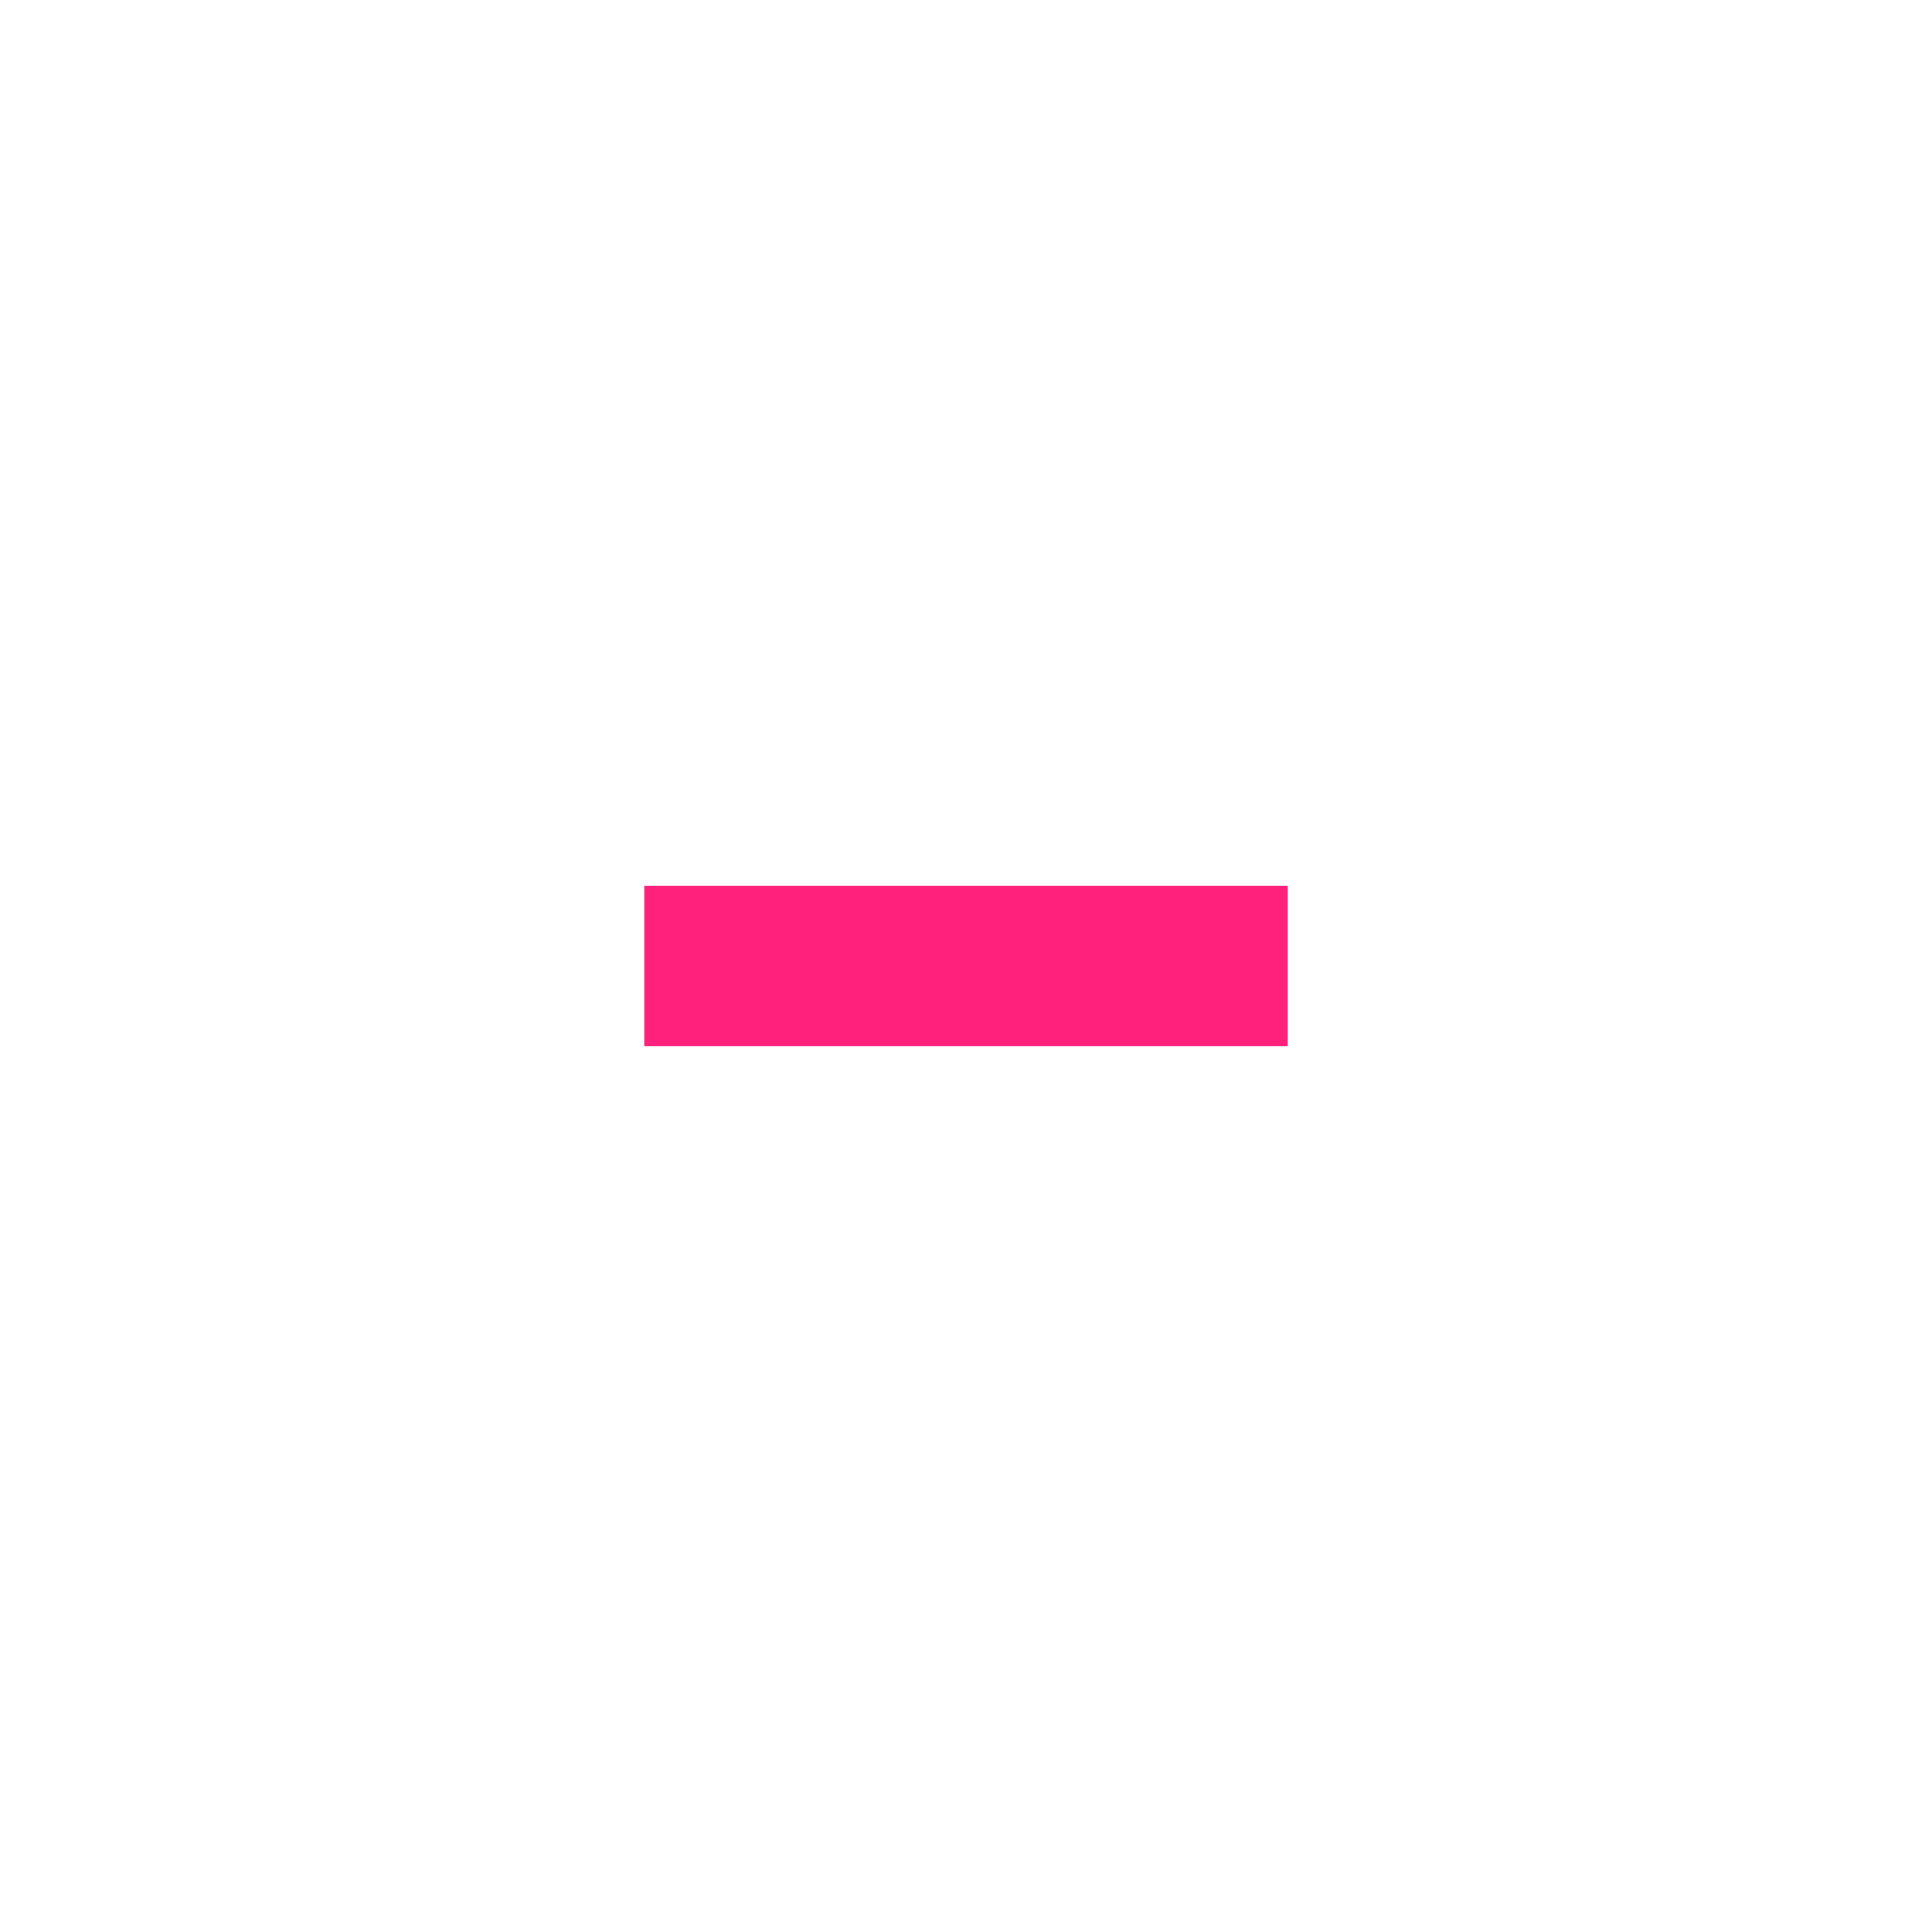
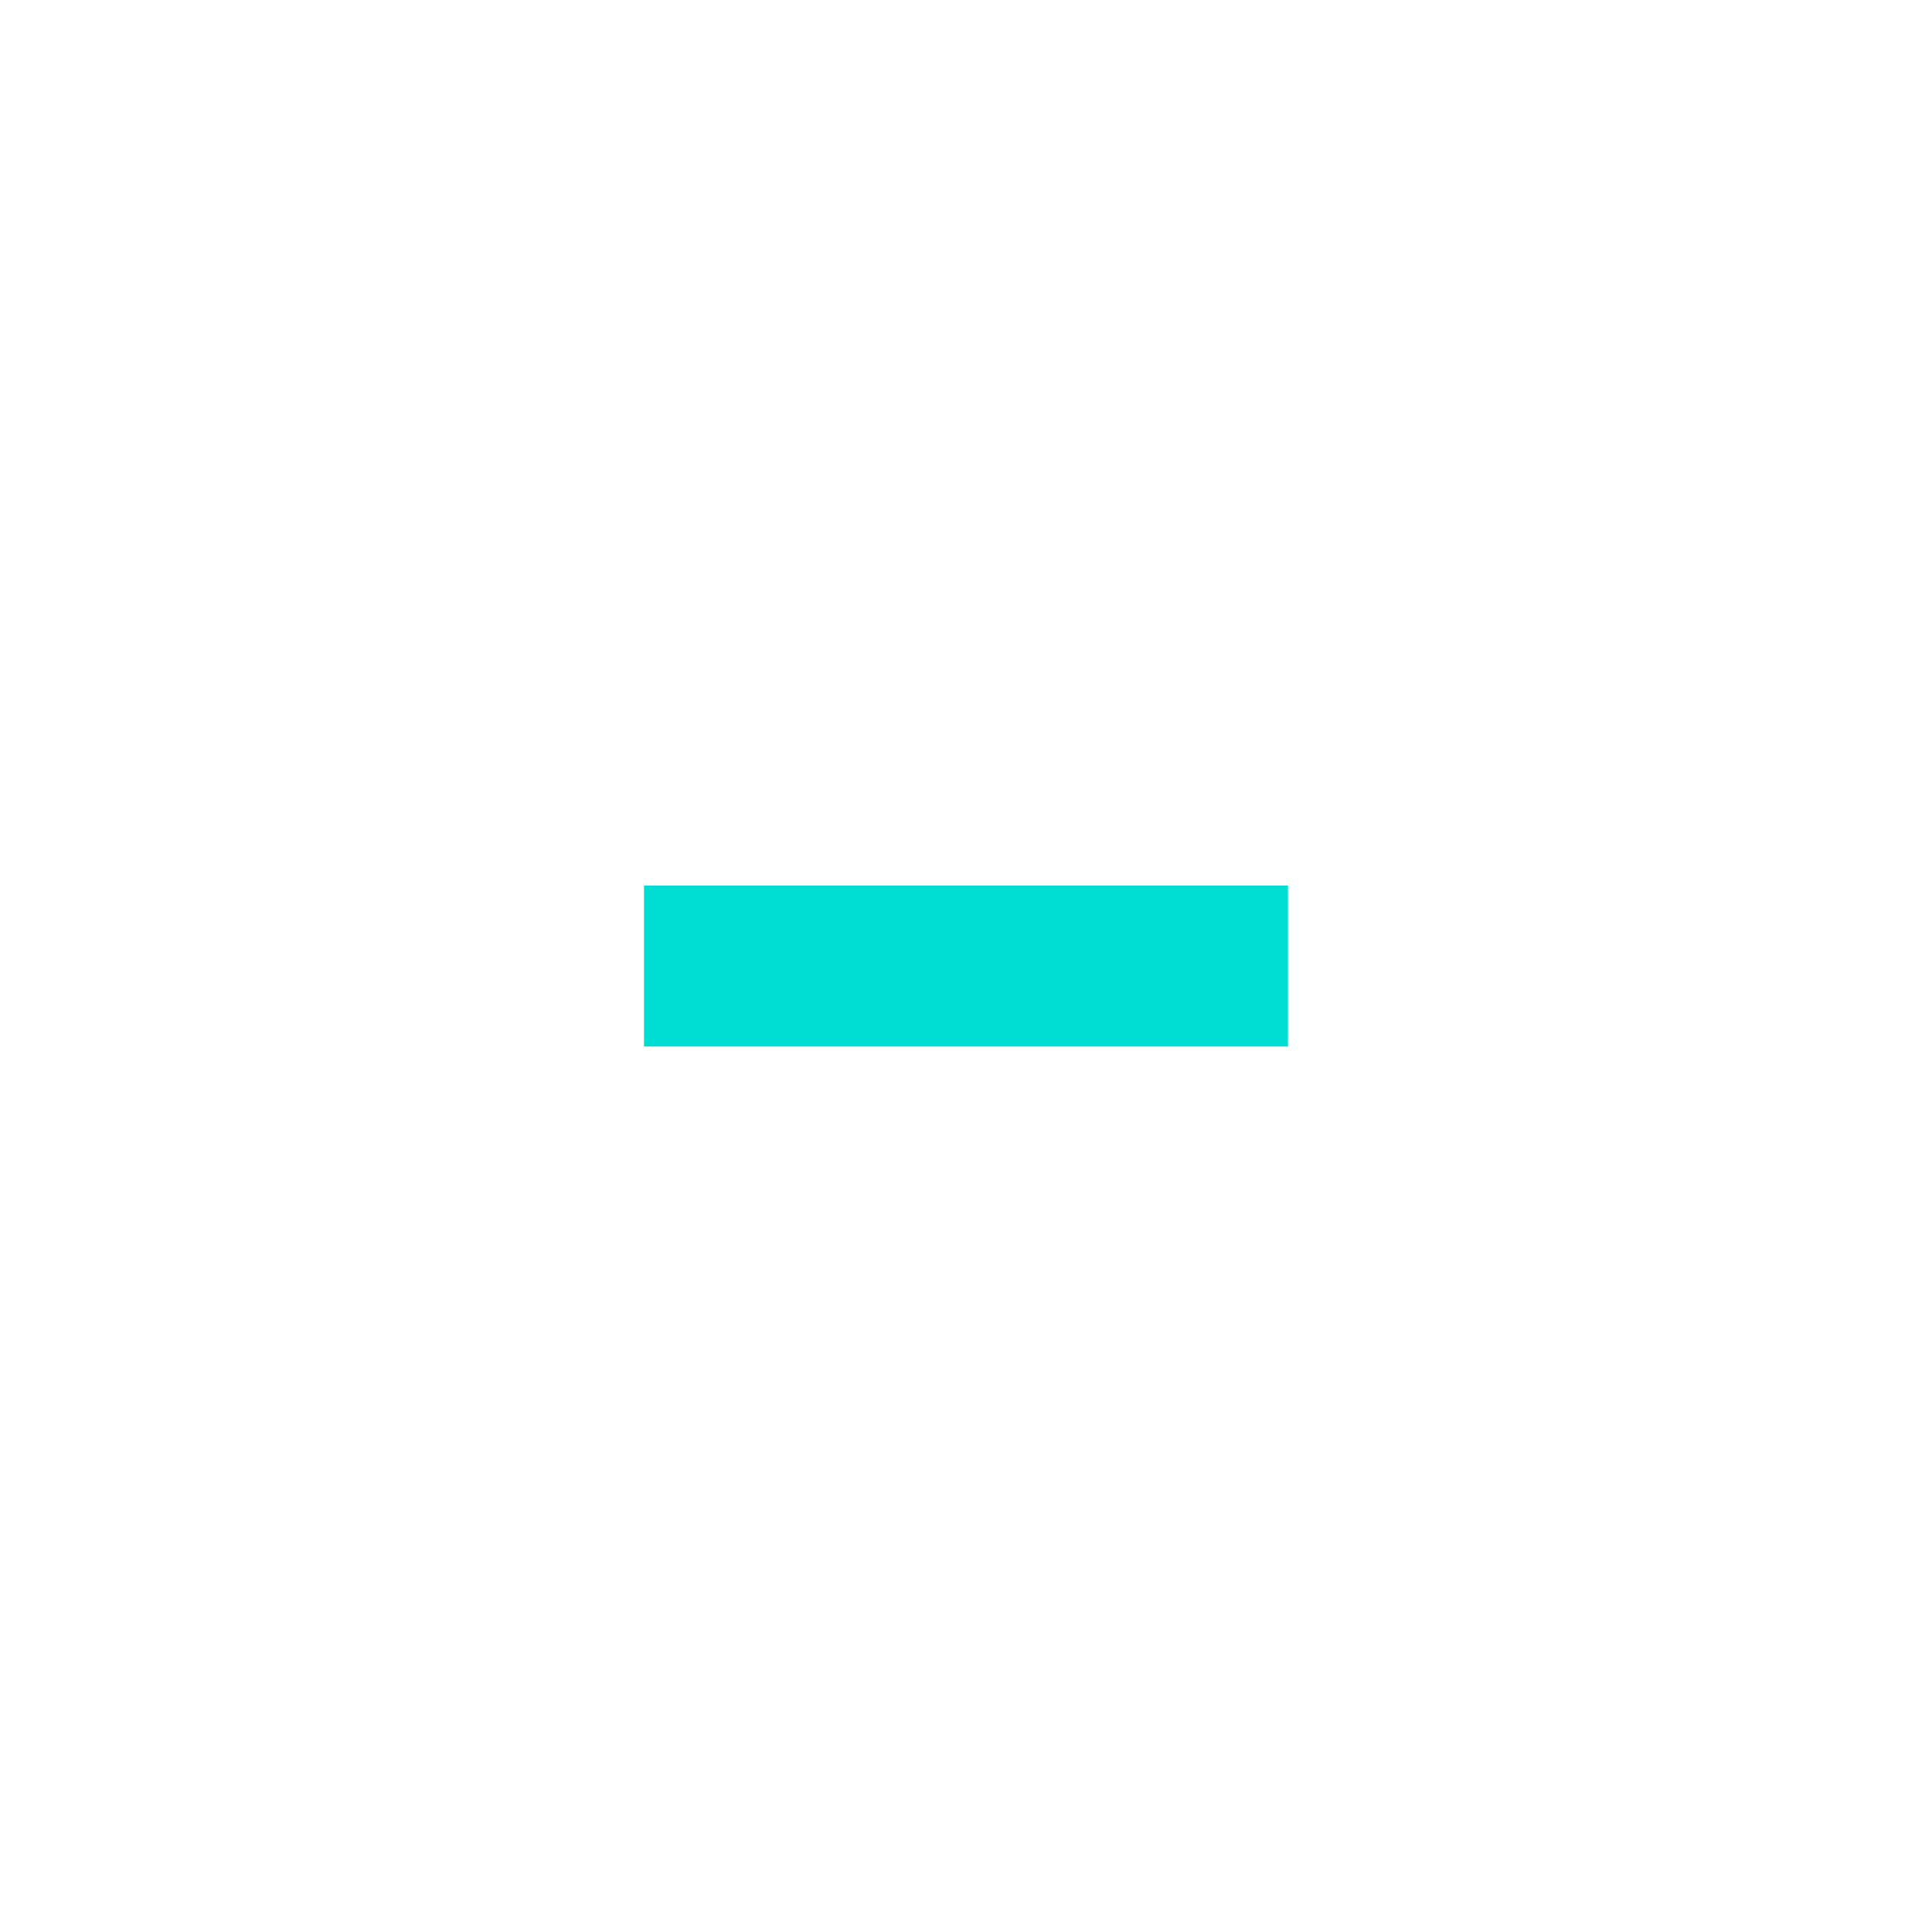
<svg xmlns="http://www.w3.org/2000/svg" version="1.1" x="0px" y="0px" width="24px" height="24px" viewBox="0 0 24 24" xml:space="preserve">
-   <rect x="8" y="11" fill="#ff217c" width="8" height="2" />
+   <rect x="8" y="11" fill="#00ded3" width="8" height="2" />
</svg>
